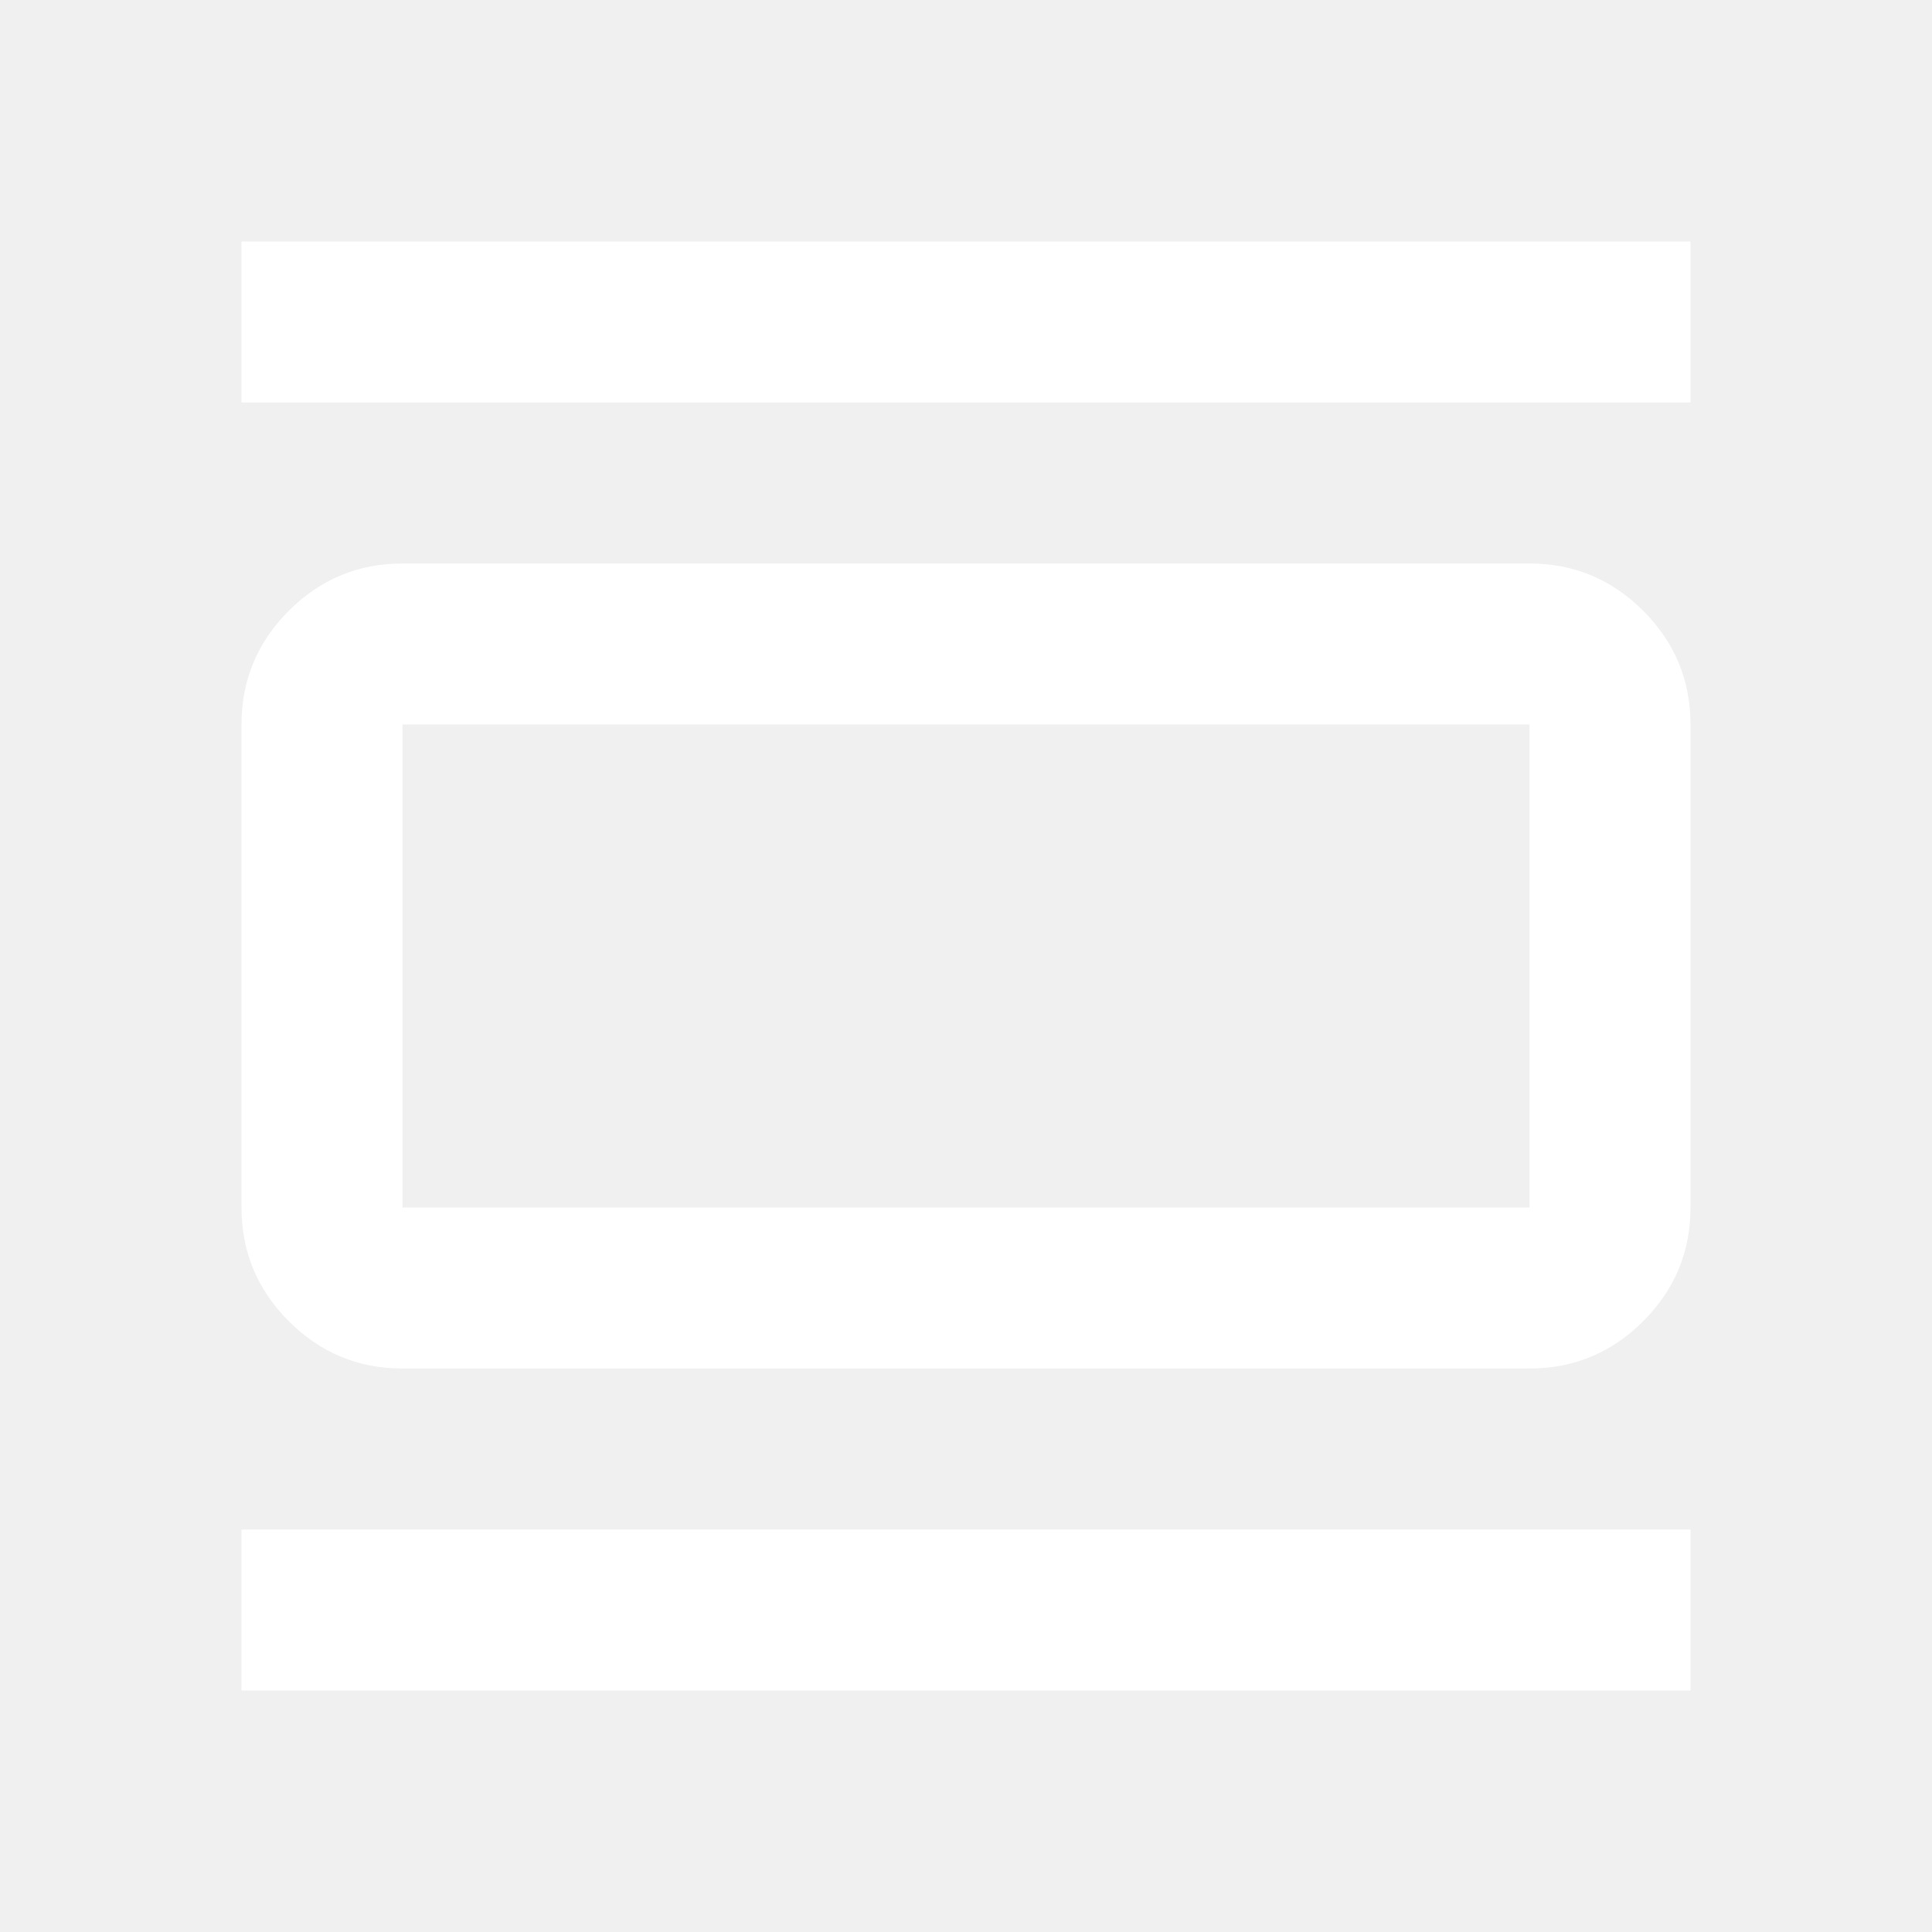
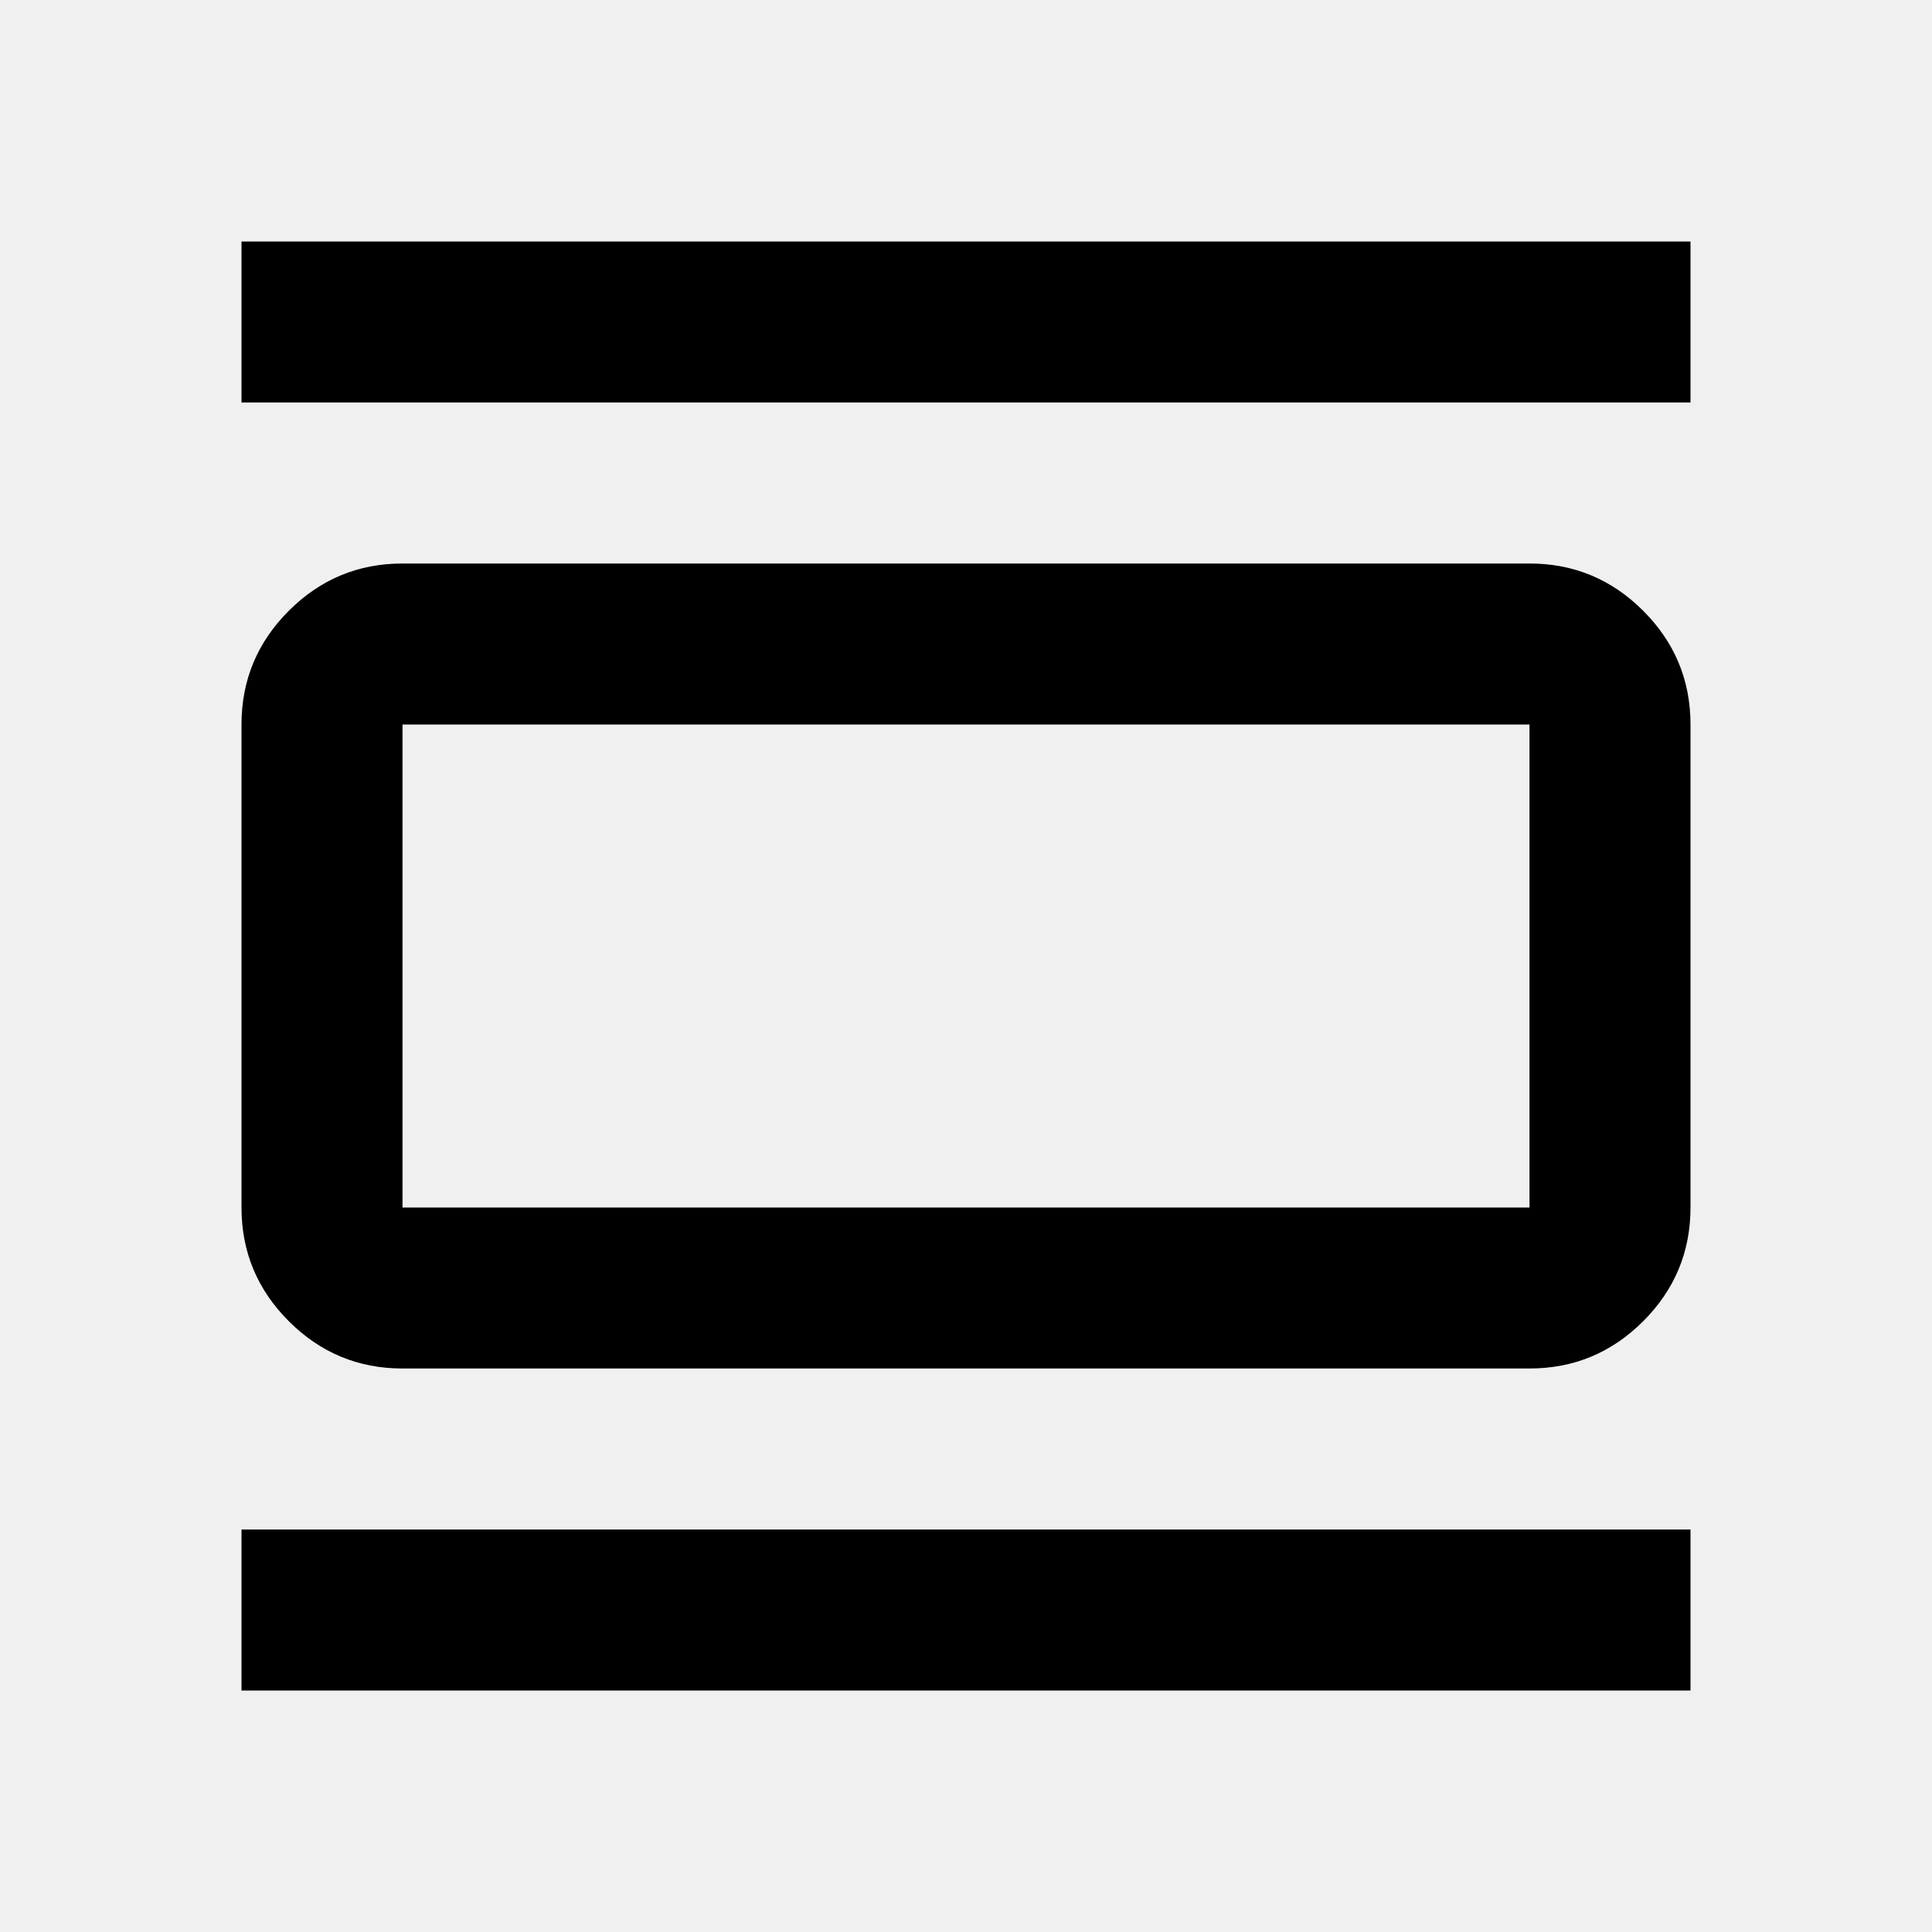
- <svg xmlns="http://www.w3.org/2000/svg" height="24px" viewBox="0 -960 960 960" width="24px" fill="#000">
-   <path d="M200-280q-33 0-56.5-23.5T120-360v-240q0-33 23.5-56.5T200-680h560q33 0 56.5 23.5T840-600v240q0 33-23.5 56.5T760-280H200Zm0-80h560v-240H200v240Zm-80-400v-80h720v80H120Zm0 640v-80h720v80H120Zm80-480v240-240Z" fill="#fff" />
+ <svg xmlns="http://www.w3.org/2000/svg" height="24px" viewBox="0 -960 960 960" width="24px" fill="customColor">
+   <path d="M200-280q-33 0-56.5-23.5T120-360v-240q0-33 23.5-56.5T200-680h560q33 0 56.5 23.5T840-600v240q0 33-23.5 56.5T760-280H200Zm0-80h560v-240H200v240Zm-80-400v-80h720v80H120Zm0 640v-80h720v80H120Zm80-480v240-240Z" />
</svg>
